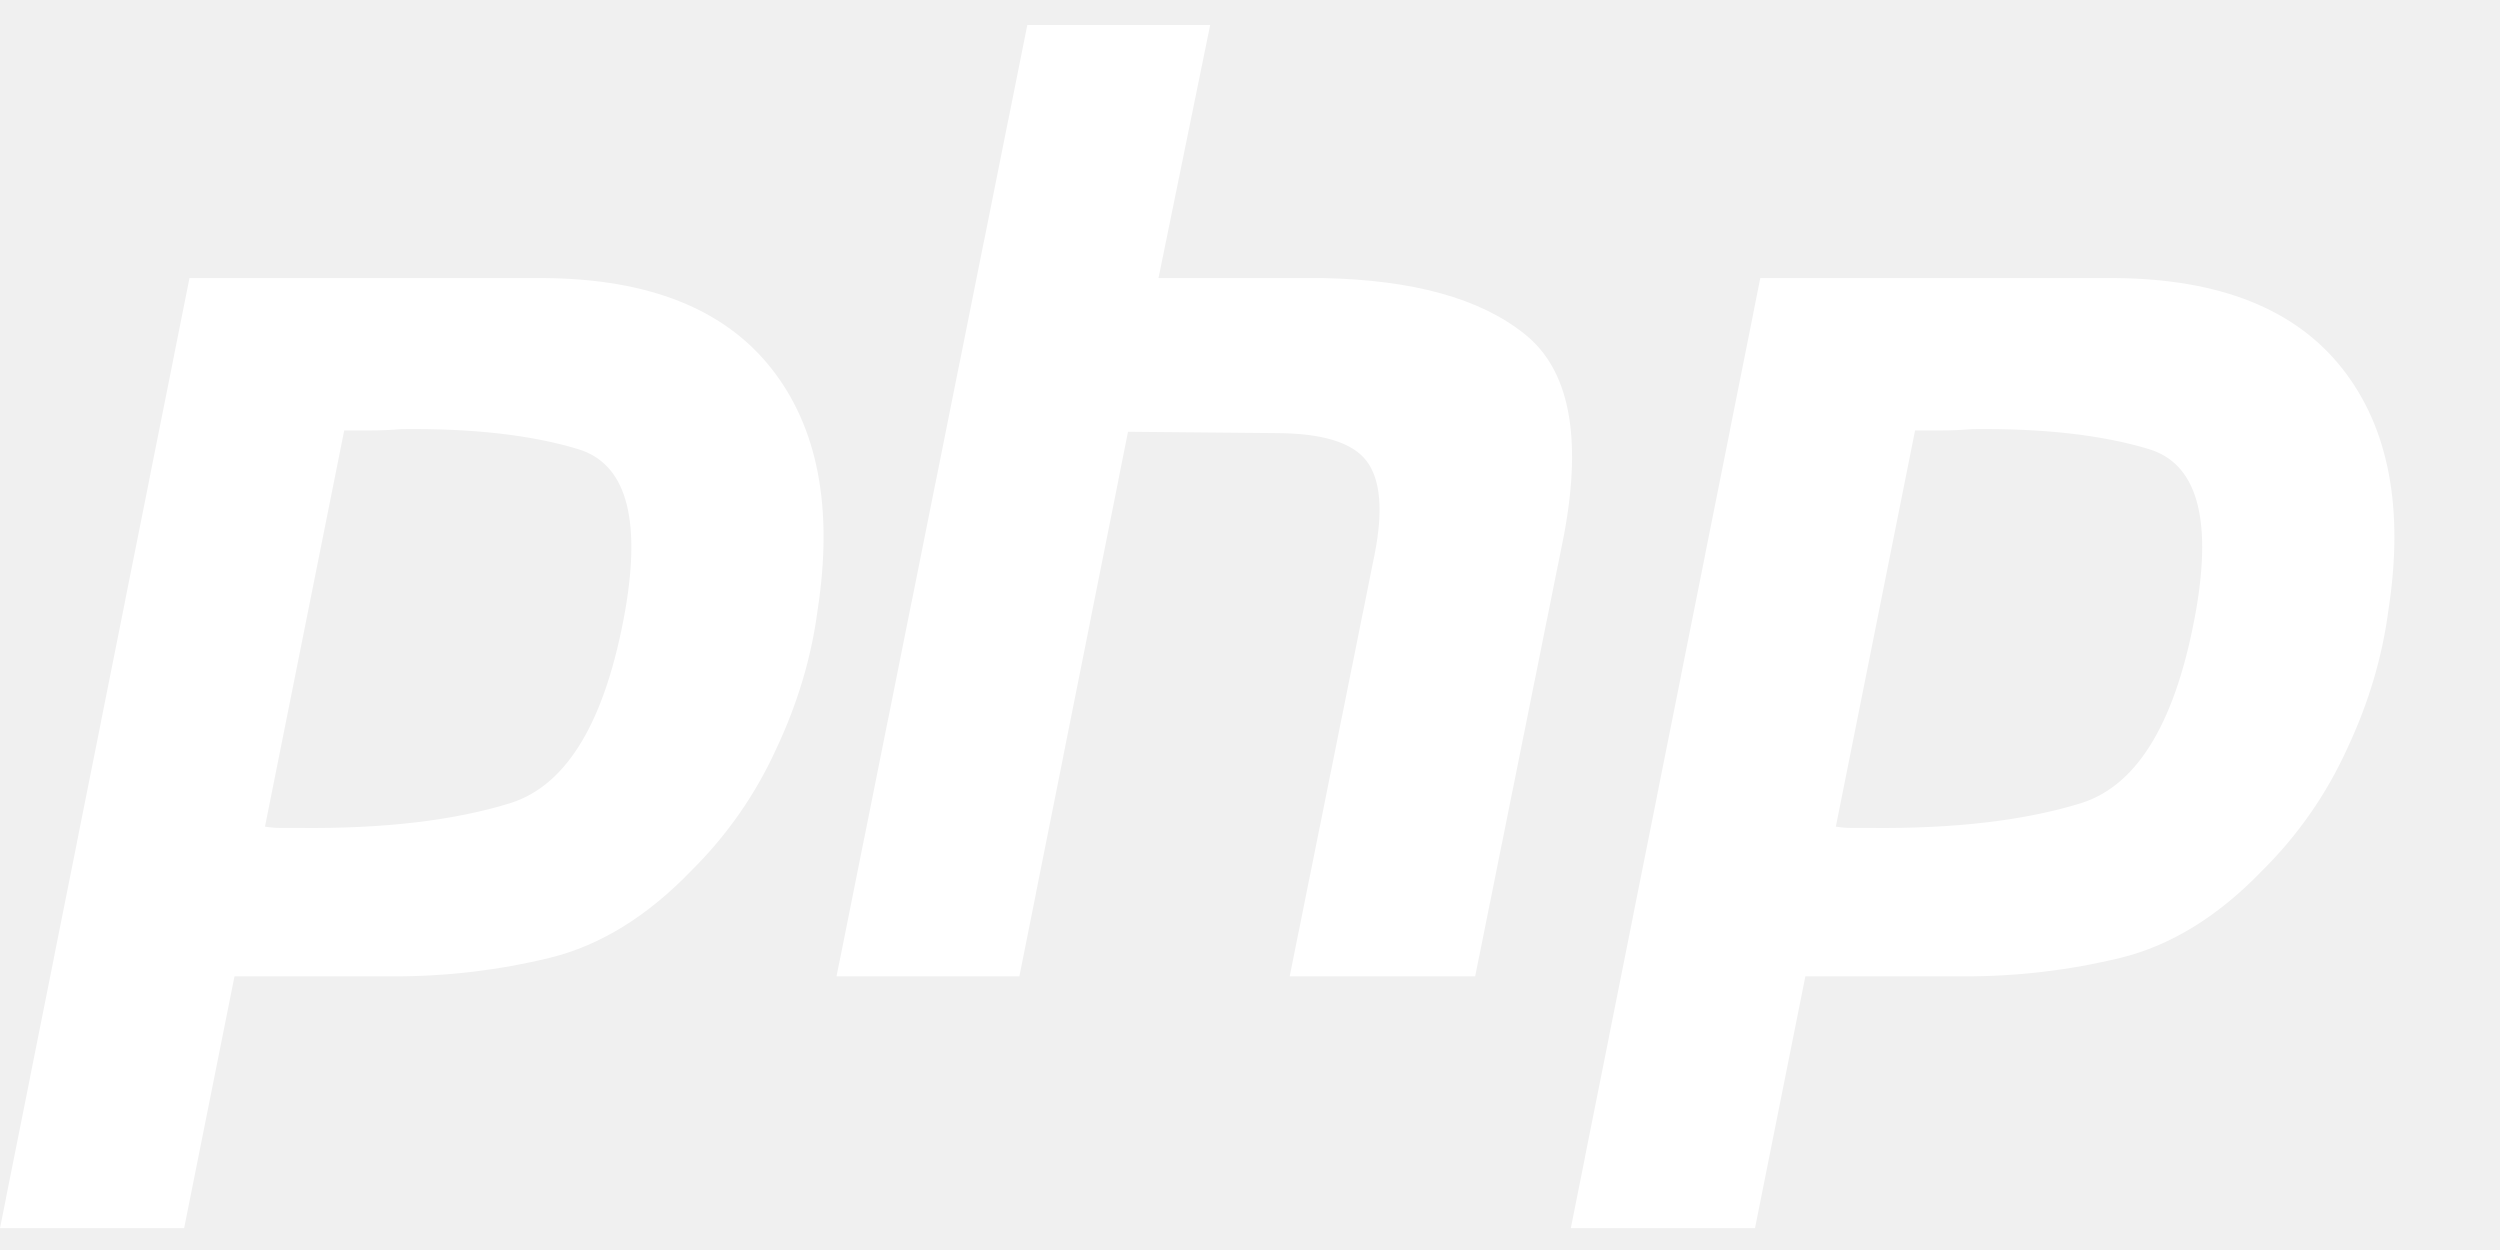
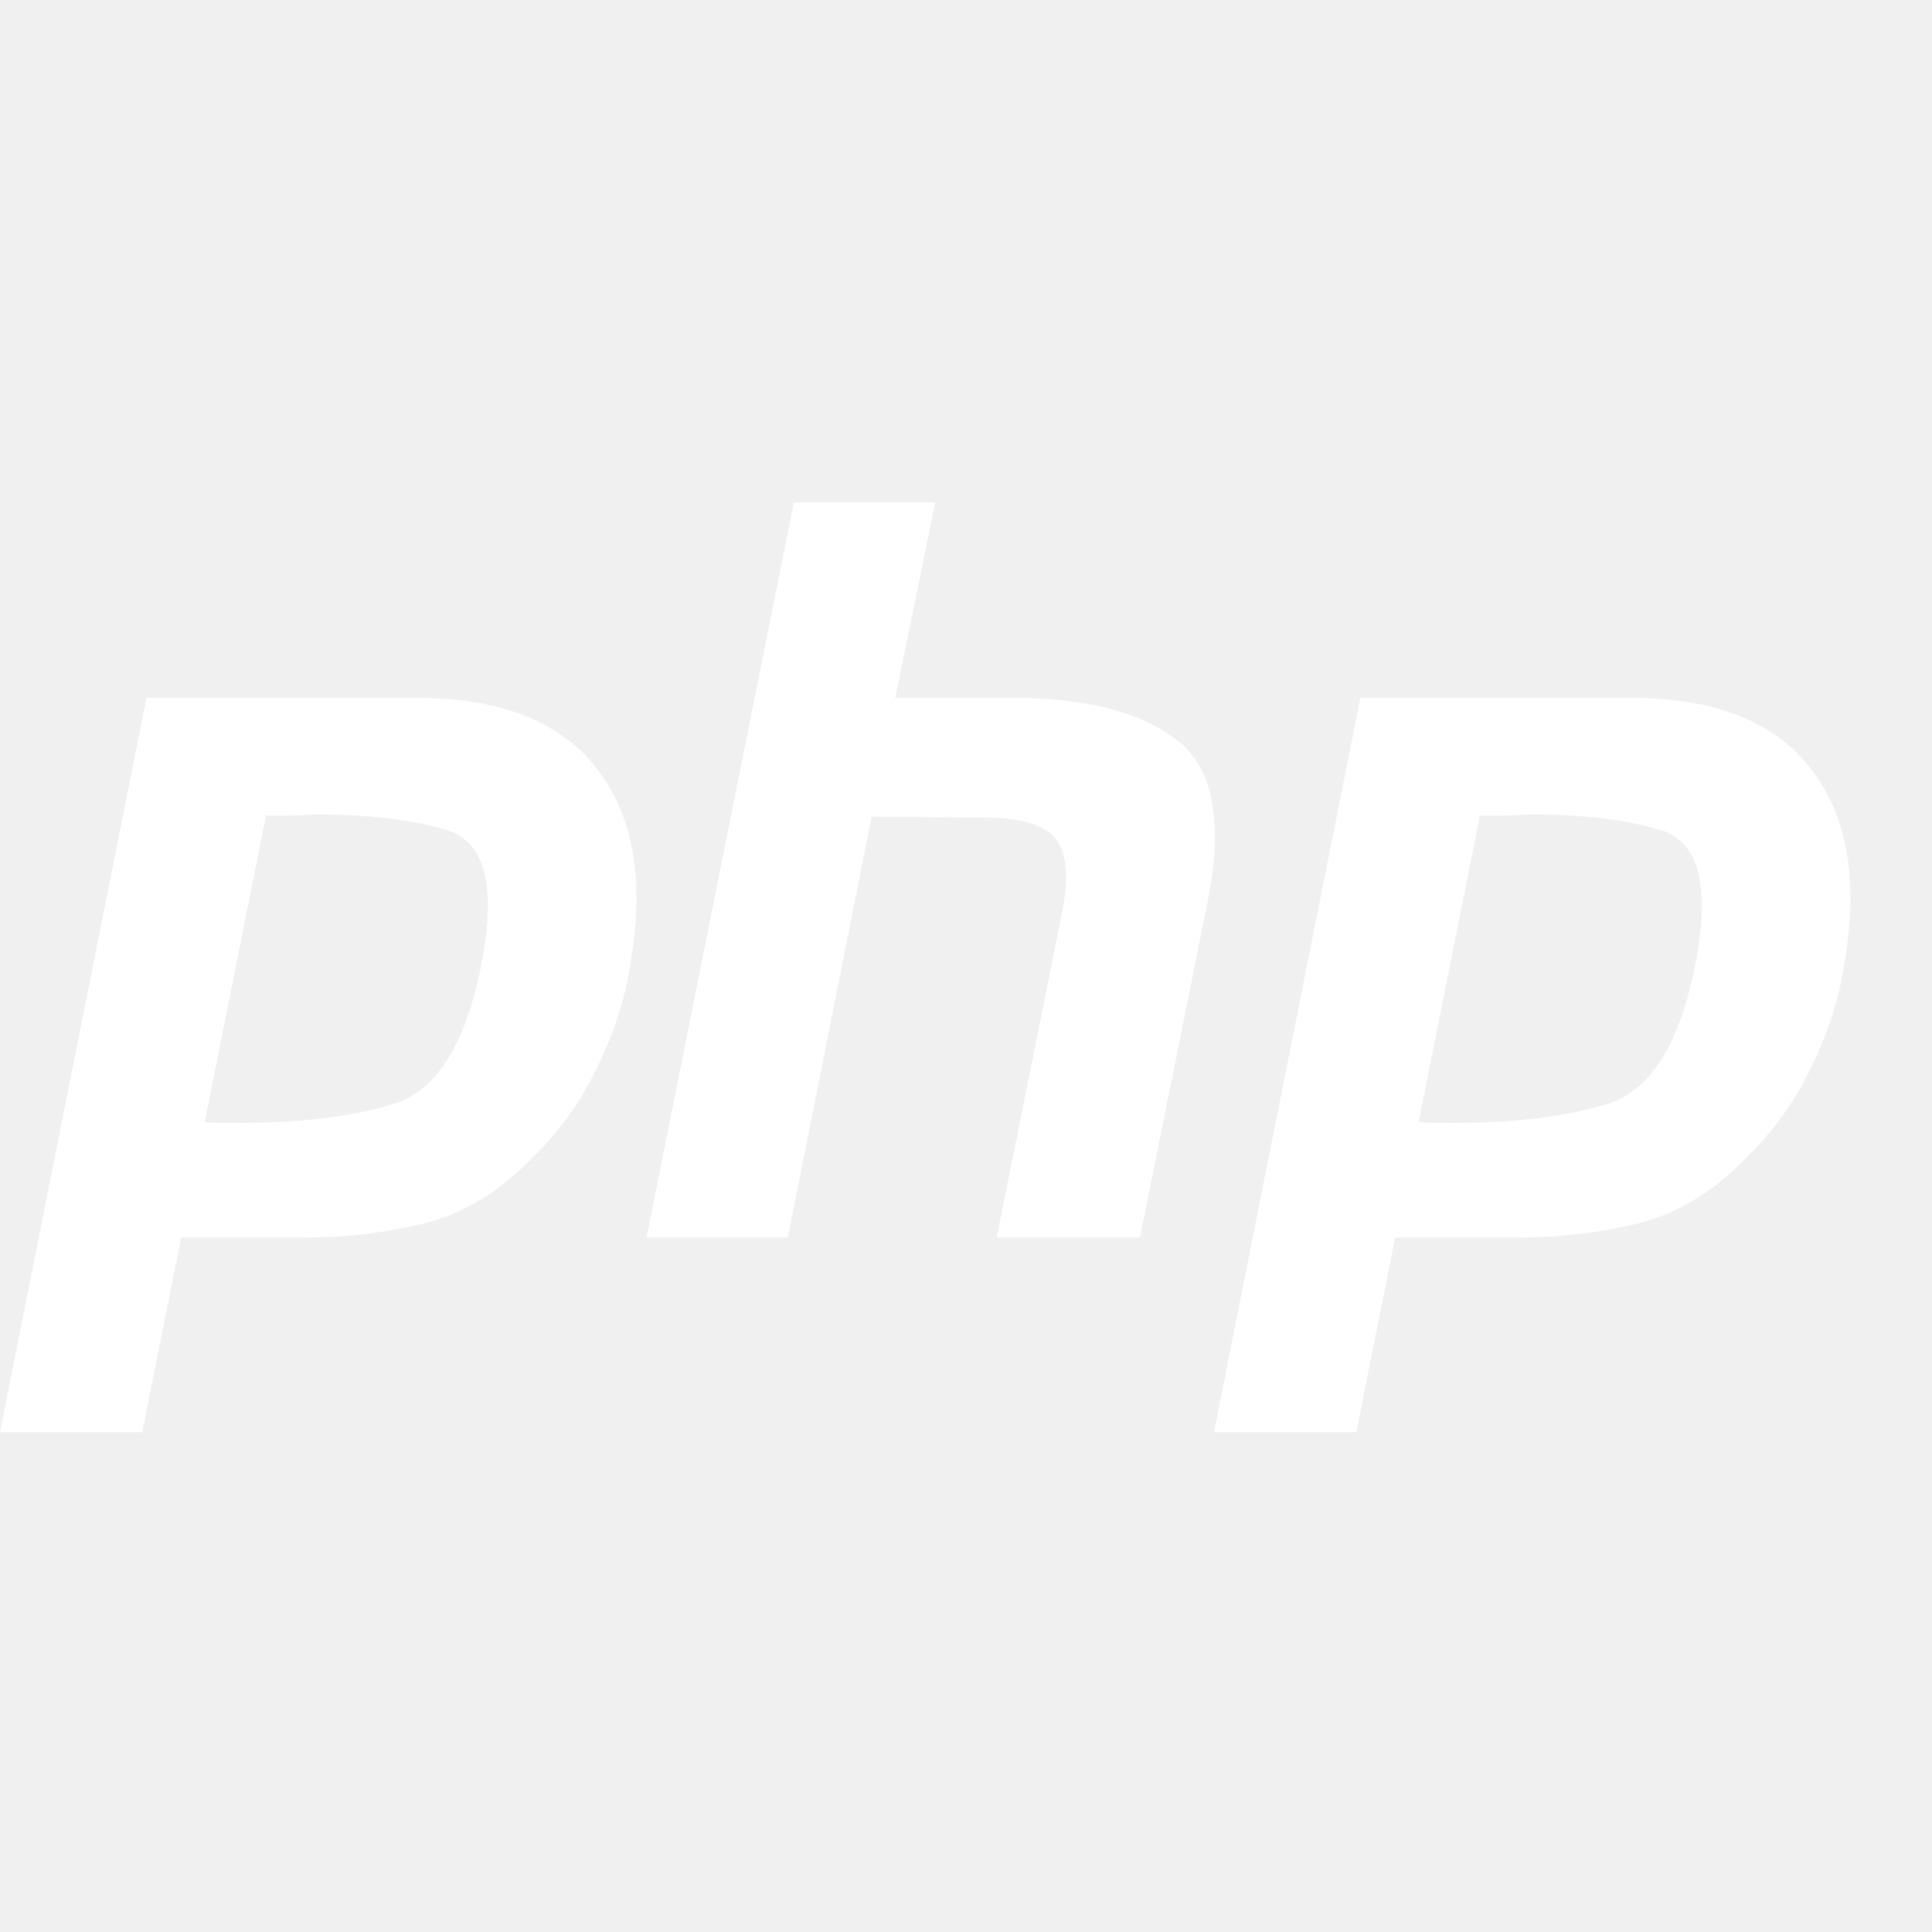
- <svg xmlns="http://www.w3.org/2000/svg" viewBox="0 -1 100 50">
+ <svg xmlns="http://www.w3.org/2000/svg" viewBox="0 -1 100 50" width="256" height="256">
  <path fill="#fff" d="M7.579 10.123h14.204c4.169.035 7.19 1.237 9.063 3.604 1.873 2.367 2.491 5.6 1.855 9.699-.247 1.873-.795 3.71-1.643 5.512a16.385 16.385 0 01-3.392 4.876c-1.767 1.837-3.657 3.003-5.671 3.498a26.11 26.11 0 01-6.254.742h-6.36l-2.014 10.07H0l7.579-38.001m6.201 6.042l-3.18 15.9c.212.035.424.053.636.053h.742c3.392.035 6.219-.3 8.48-1.007 2.261-.742 3.781-3.321 4.558-7.738.636-3.71 0-5.848-1.908-6.413-1.873-.565-4.222-.83-7.049-.795-.424.035-.83.053-1.219.053h-1.113l.053-.053M41.093 0h7.314L46.34 10.123h6.572c3.604.071 6.289.813 8.056 2.226 1.802 1.413 2.332 4.099 1.59 8.056l-3.551 17.649h-7.42L54.979 21.2c.353-1.767.247-3.021-.318-3.763s-1.784-1.113-3.657-1.113l-5.883-.053-4.346 21.783h-7.314L41.093 0M70.412 10.123h14.204c4.169.035 7.19 1.237 9.063 3.604 1.873 2.367 2.491 5.6 1.855 9.699-.247 1.873-.795 3.71-1.643 5.512a16.385 16.385 0 01-3.392 4.876c-1.767 1.837-3.657 3.003-5.671 3.498a26.11 26.11 0 01-6.254.742h-6.36L70.2 48.124h-7.367l7.579-38.001m6.201 6.042l-3.18 15.9c.212.035.424.053.636.053h.742c3.392.035 6.219-.3 8.48-1.007 2.261-.742 3.781-3.321 4.558-7.738.636-3.71 0-5.848-1.908-6.413-1.873-.565-4.222-.83-7.049-.795-.424.035-.83.053-1.219.053H76.56l.053-.053" />
</svg>
